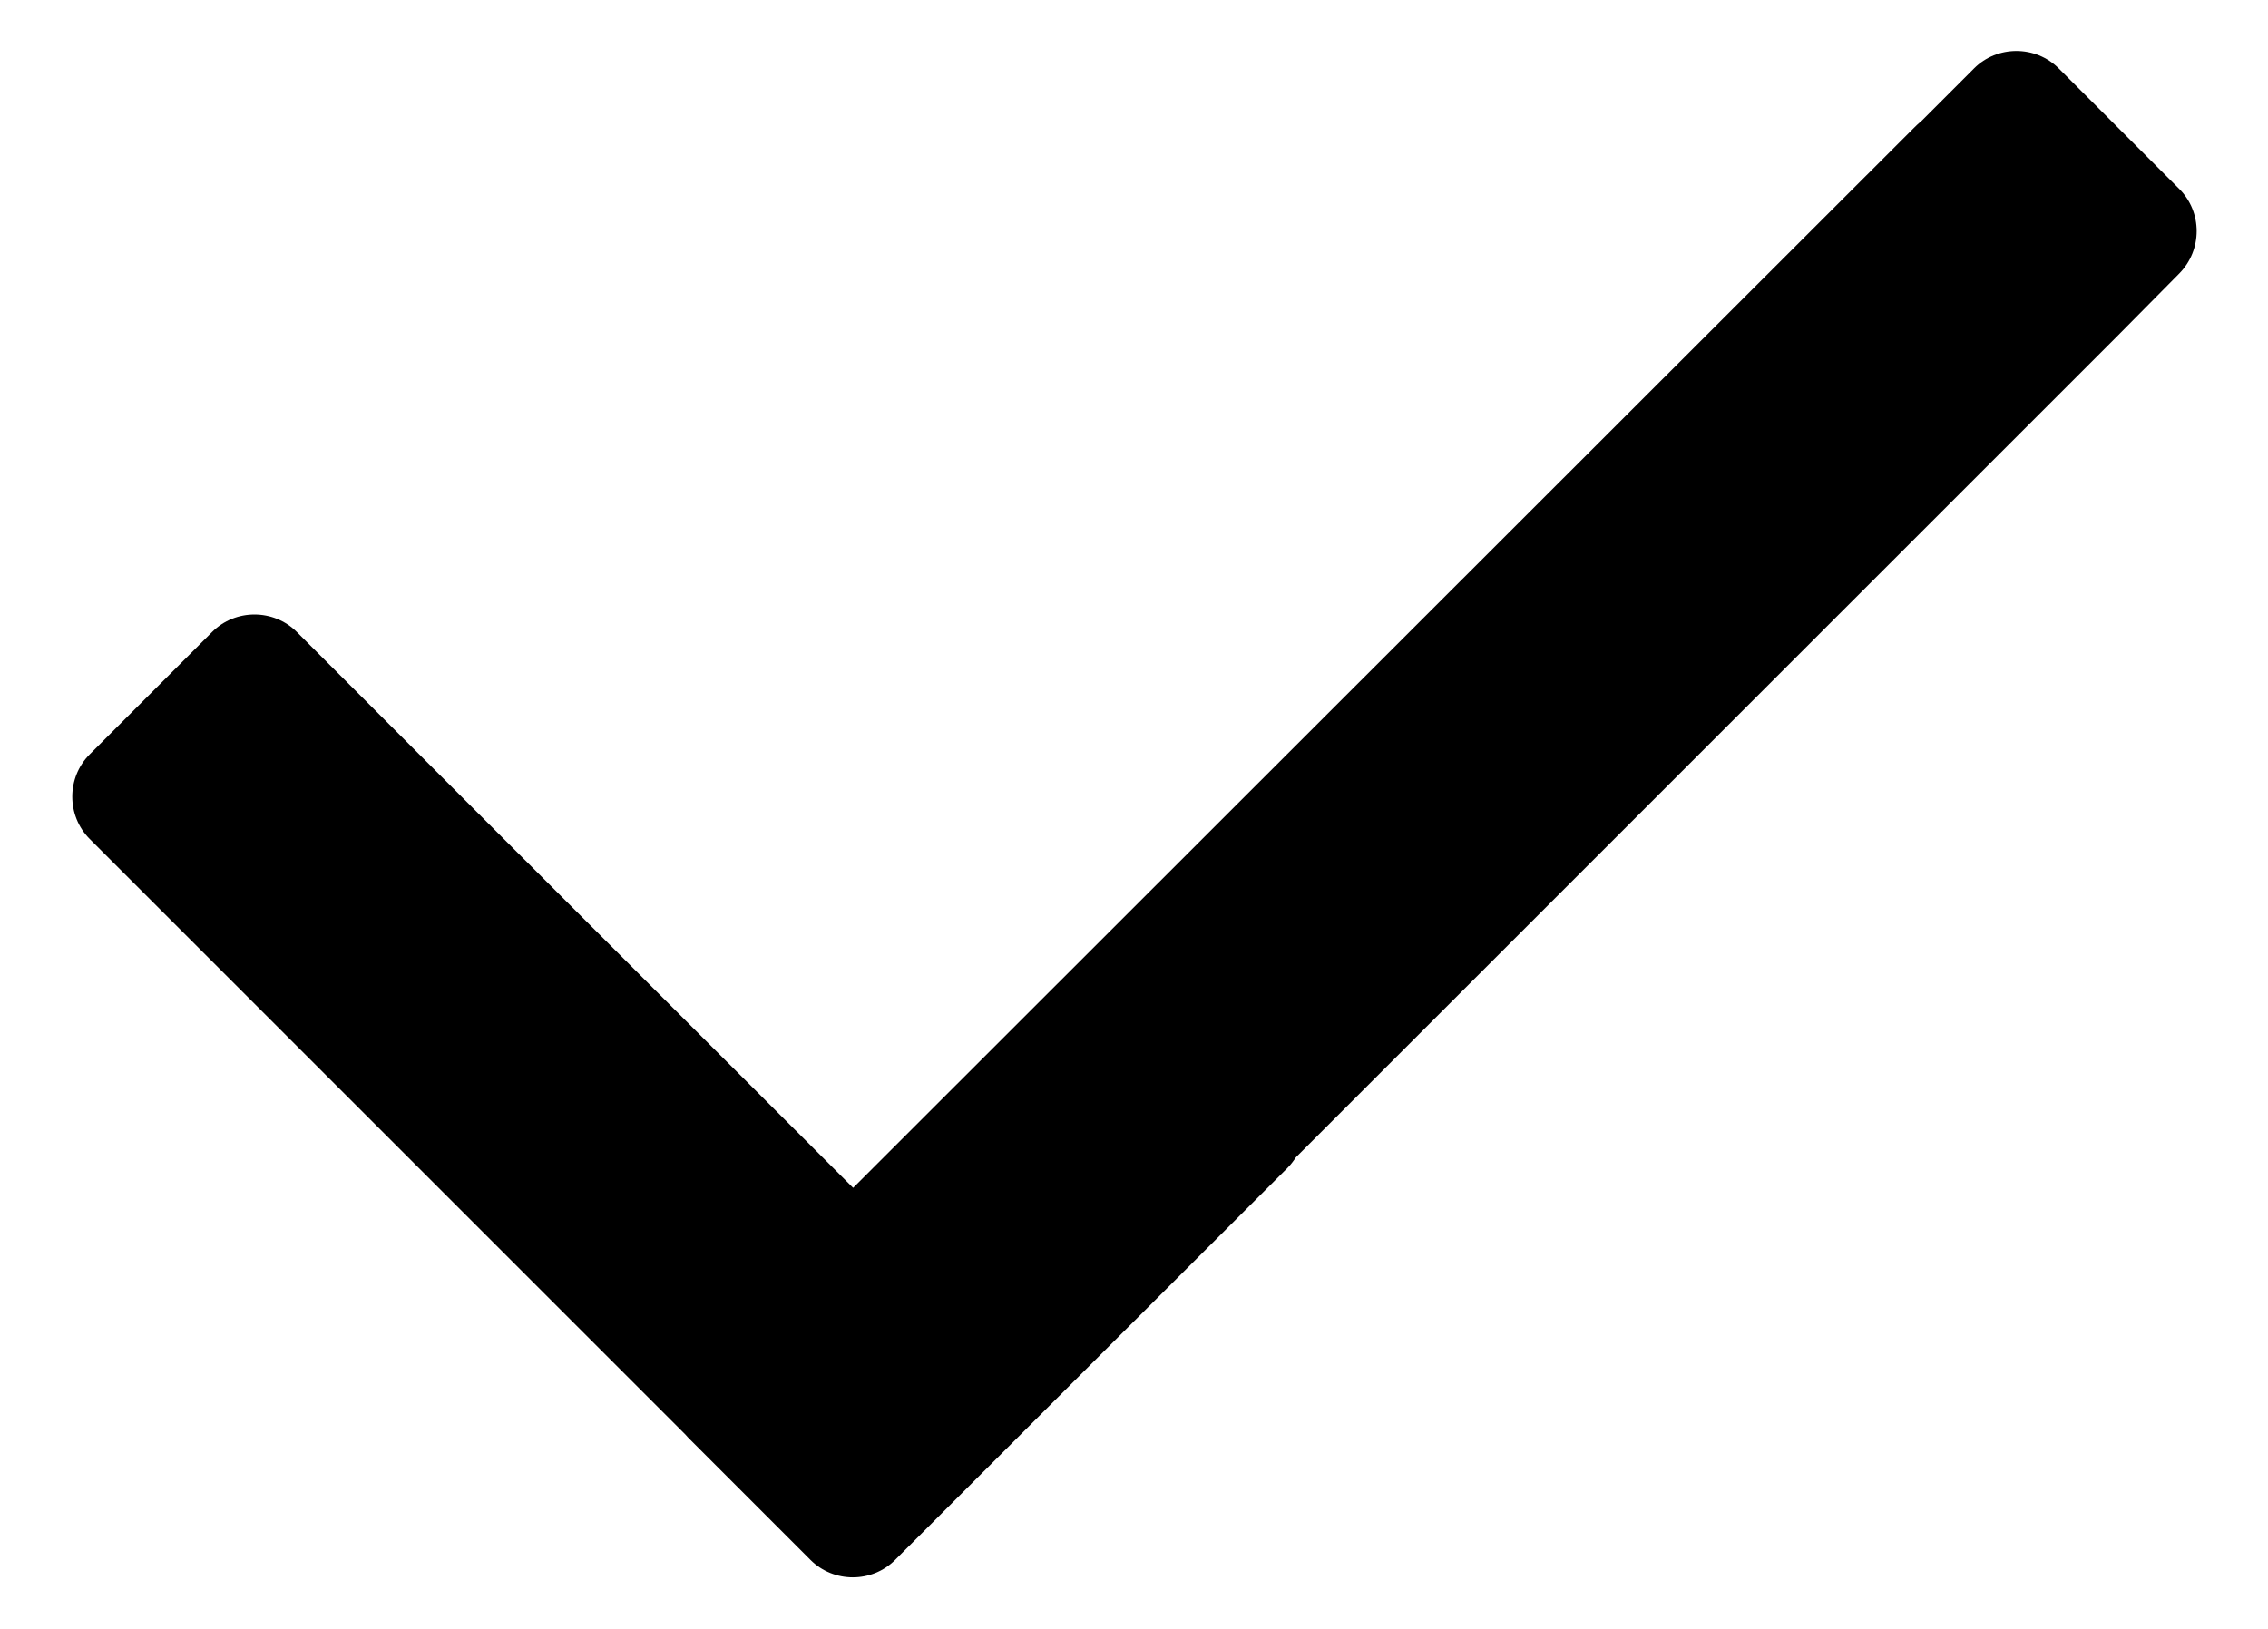
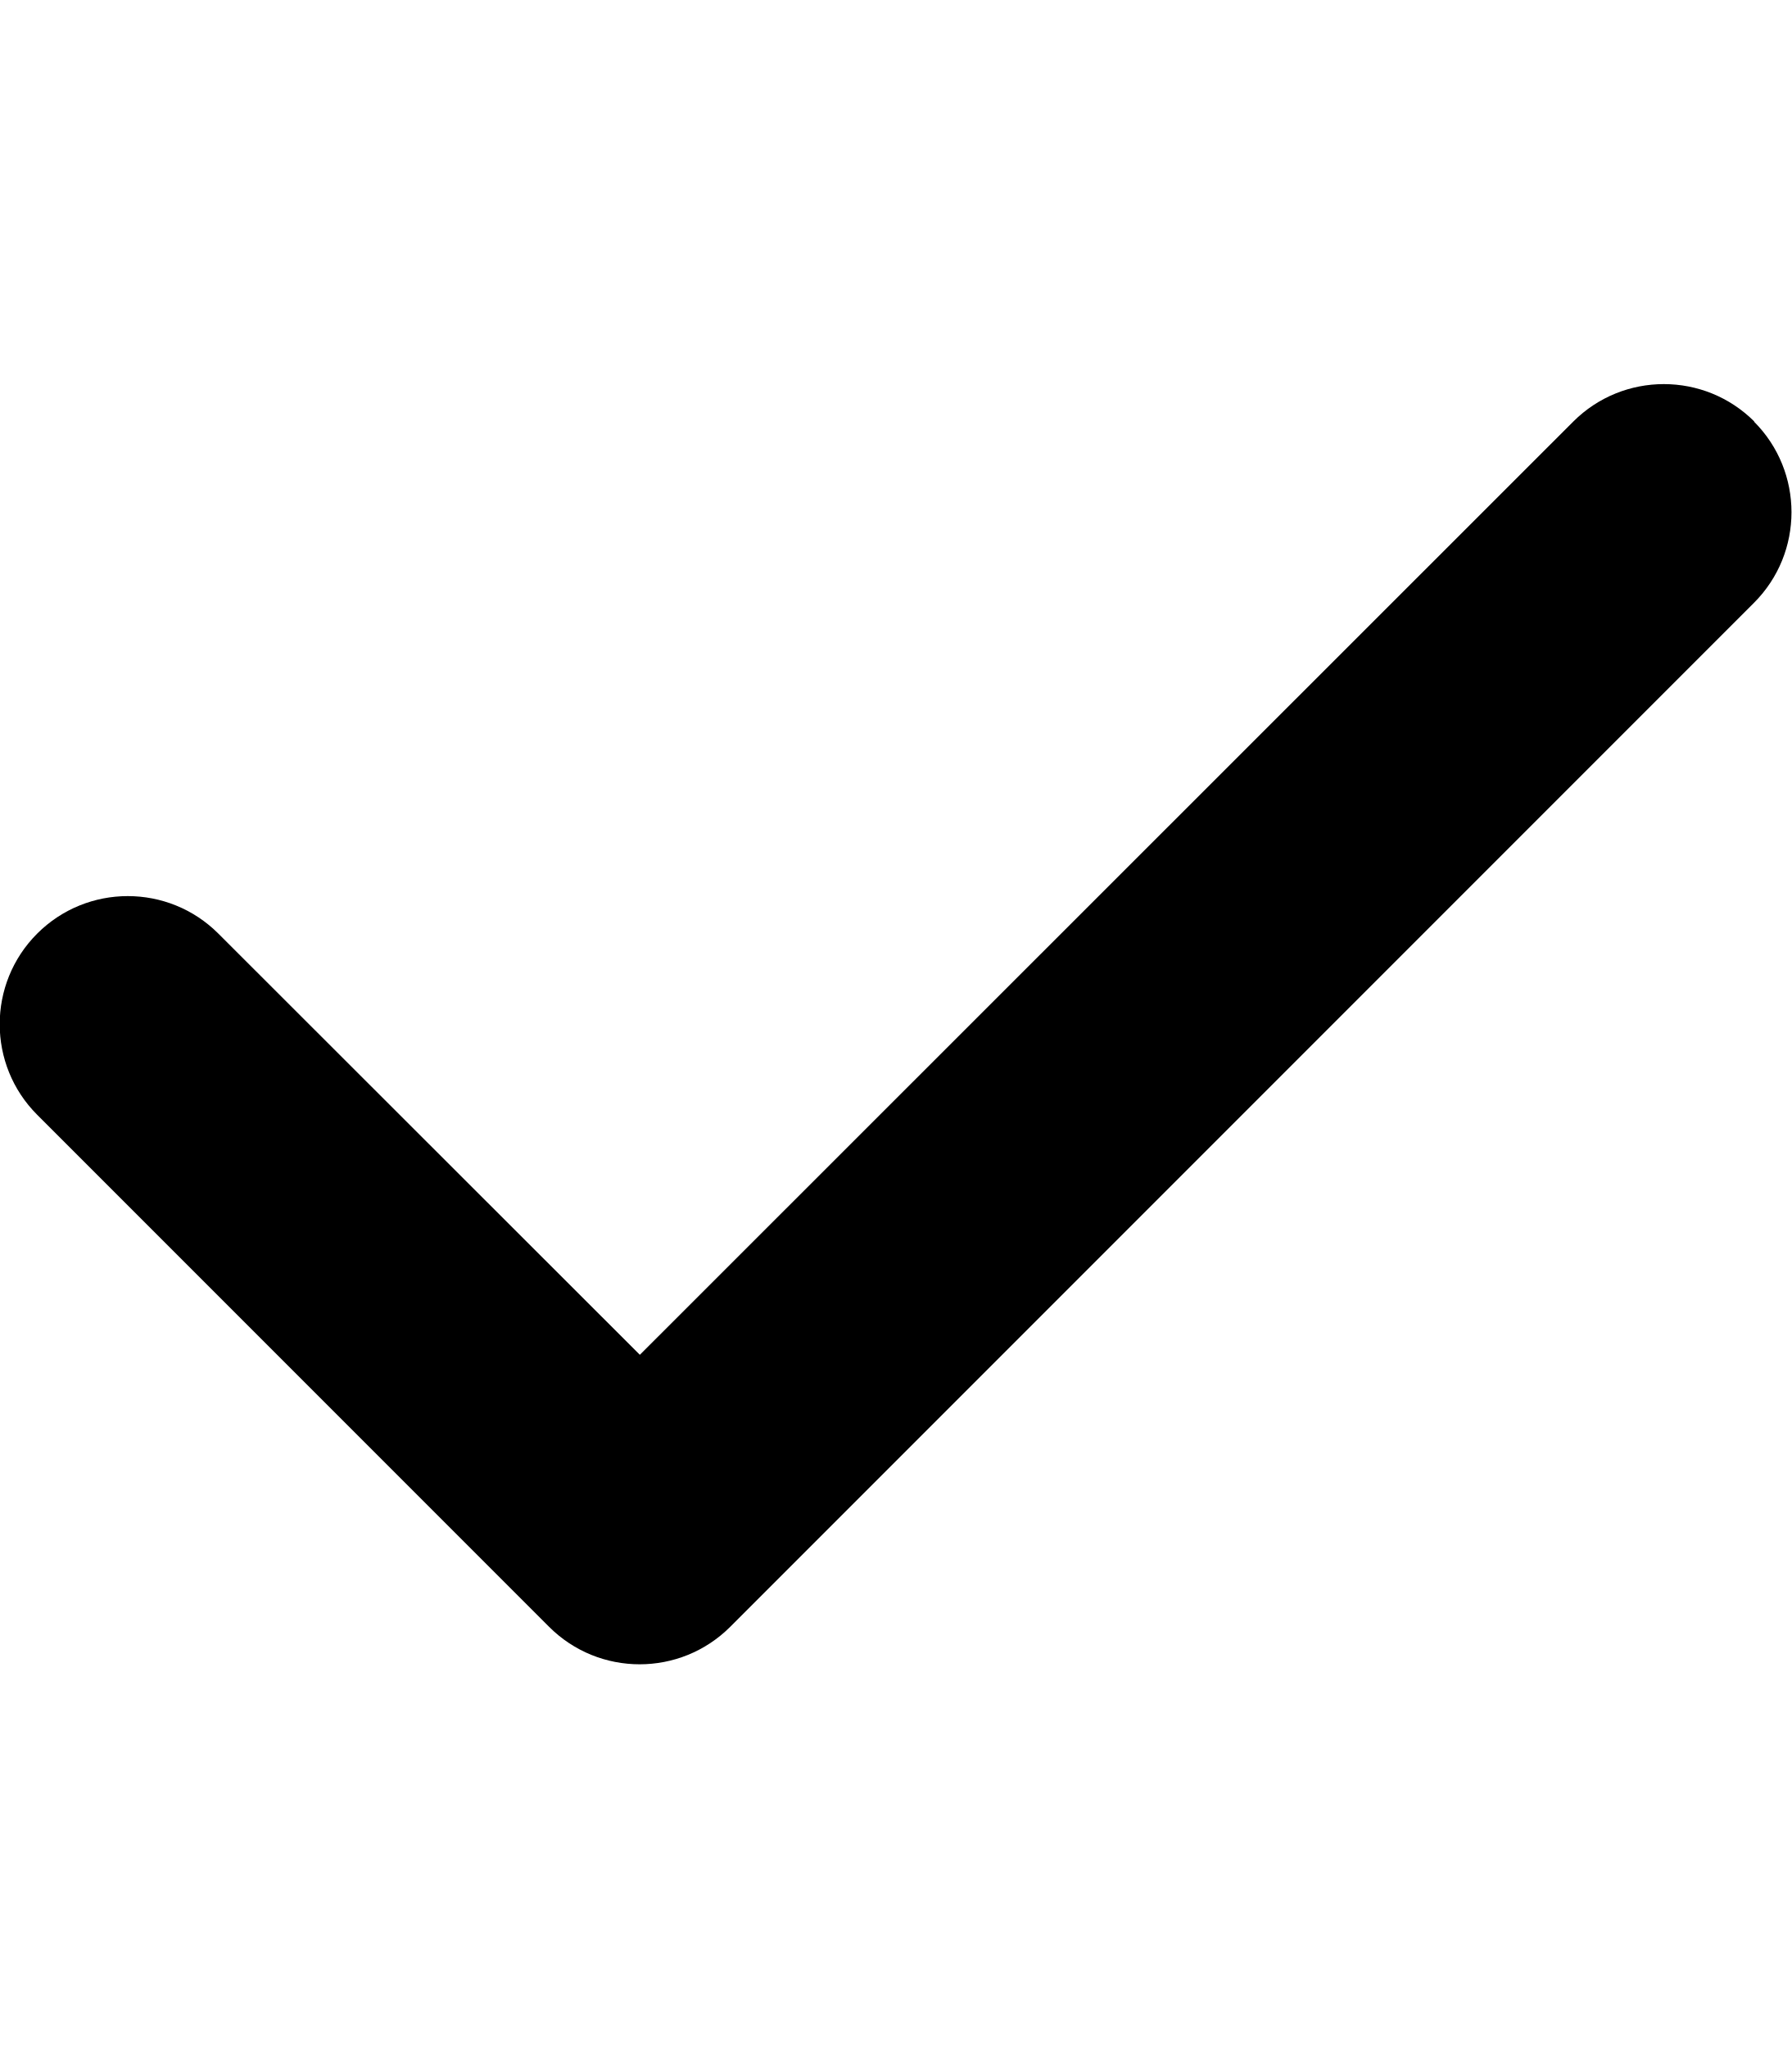
- <svg xmlns="http://www.w3.org/2000/svg" viewBox="0 0 713 512">
-   <path d="M685.1,59.4l-37.9-37.9c-7.3-7.3-19.3-7.3-26.6,0l-16.7,16.7c-0.9,0.7-1.7,1.5-2.5,2.3l-333.2,333L155.4,260.8l-62.1-62.1 c-7.3-7.3-19.3-7.3-26.6,0l-38.5,38.5c-7.3,7.3-7.3,19.3,0,26.6l96.5,96.5l28.2,28.2l62.6,62.6c0.4,0.5,0.9,1,1.4,1.5l37.9,37.9 c7.3,7.3,19.3,7.3,26.6,0l123.3-123.2c1.1-1.1,1.9-2.2,2.7-3.4l258.6-258.6l0,0L685.1,86C692.4,78.6,692.4,66.7,685.1,59.4z" />
+ <svg xmlns="http://www.w3.org/2000/svg" viewBox="0 0 448 512">
+   <path d="M438.6 105.4c12.5 12.5 12.5 32.8 0 45.3l-256 256c-12.5 12.5-32.8 12.5-45.3 0l-128-128c-12.5-12.5-12.5-32.8 0-45.3s32.8-12.5 45.3 0L160 338.7 393.4 105.4c12.5-12.5 32.8-12.5 45.3 0z" />
</svg>
